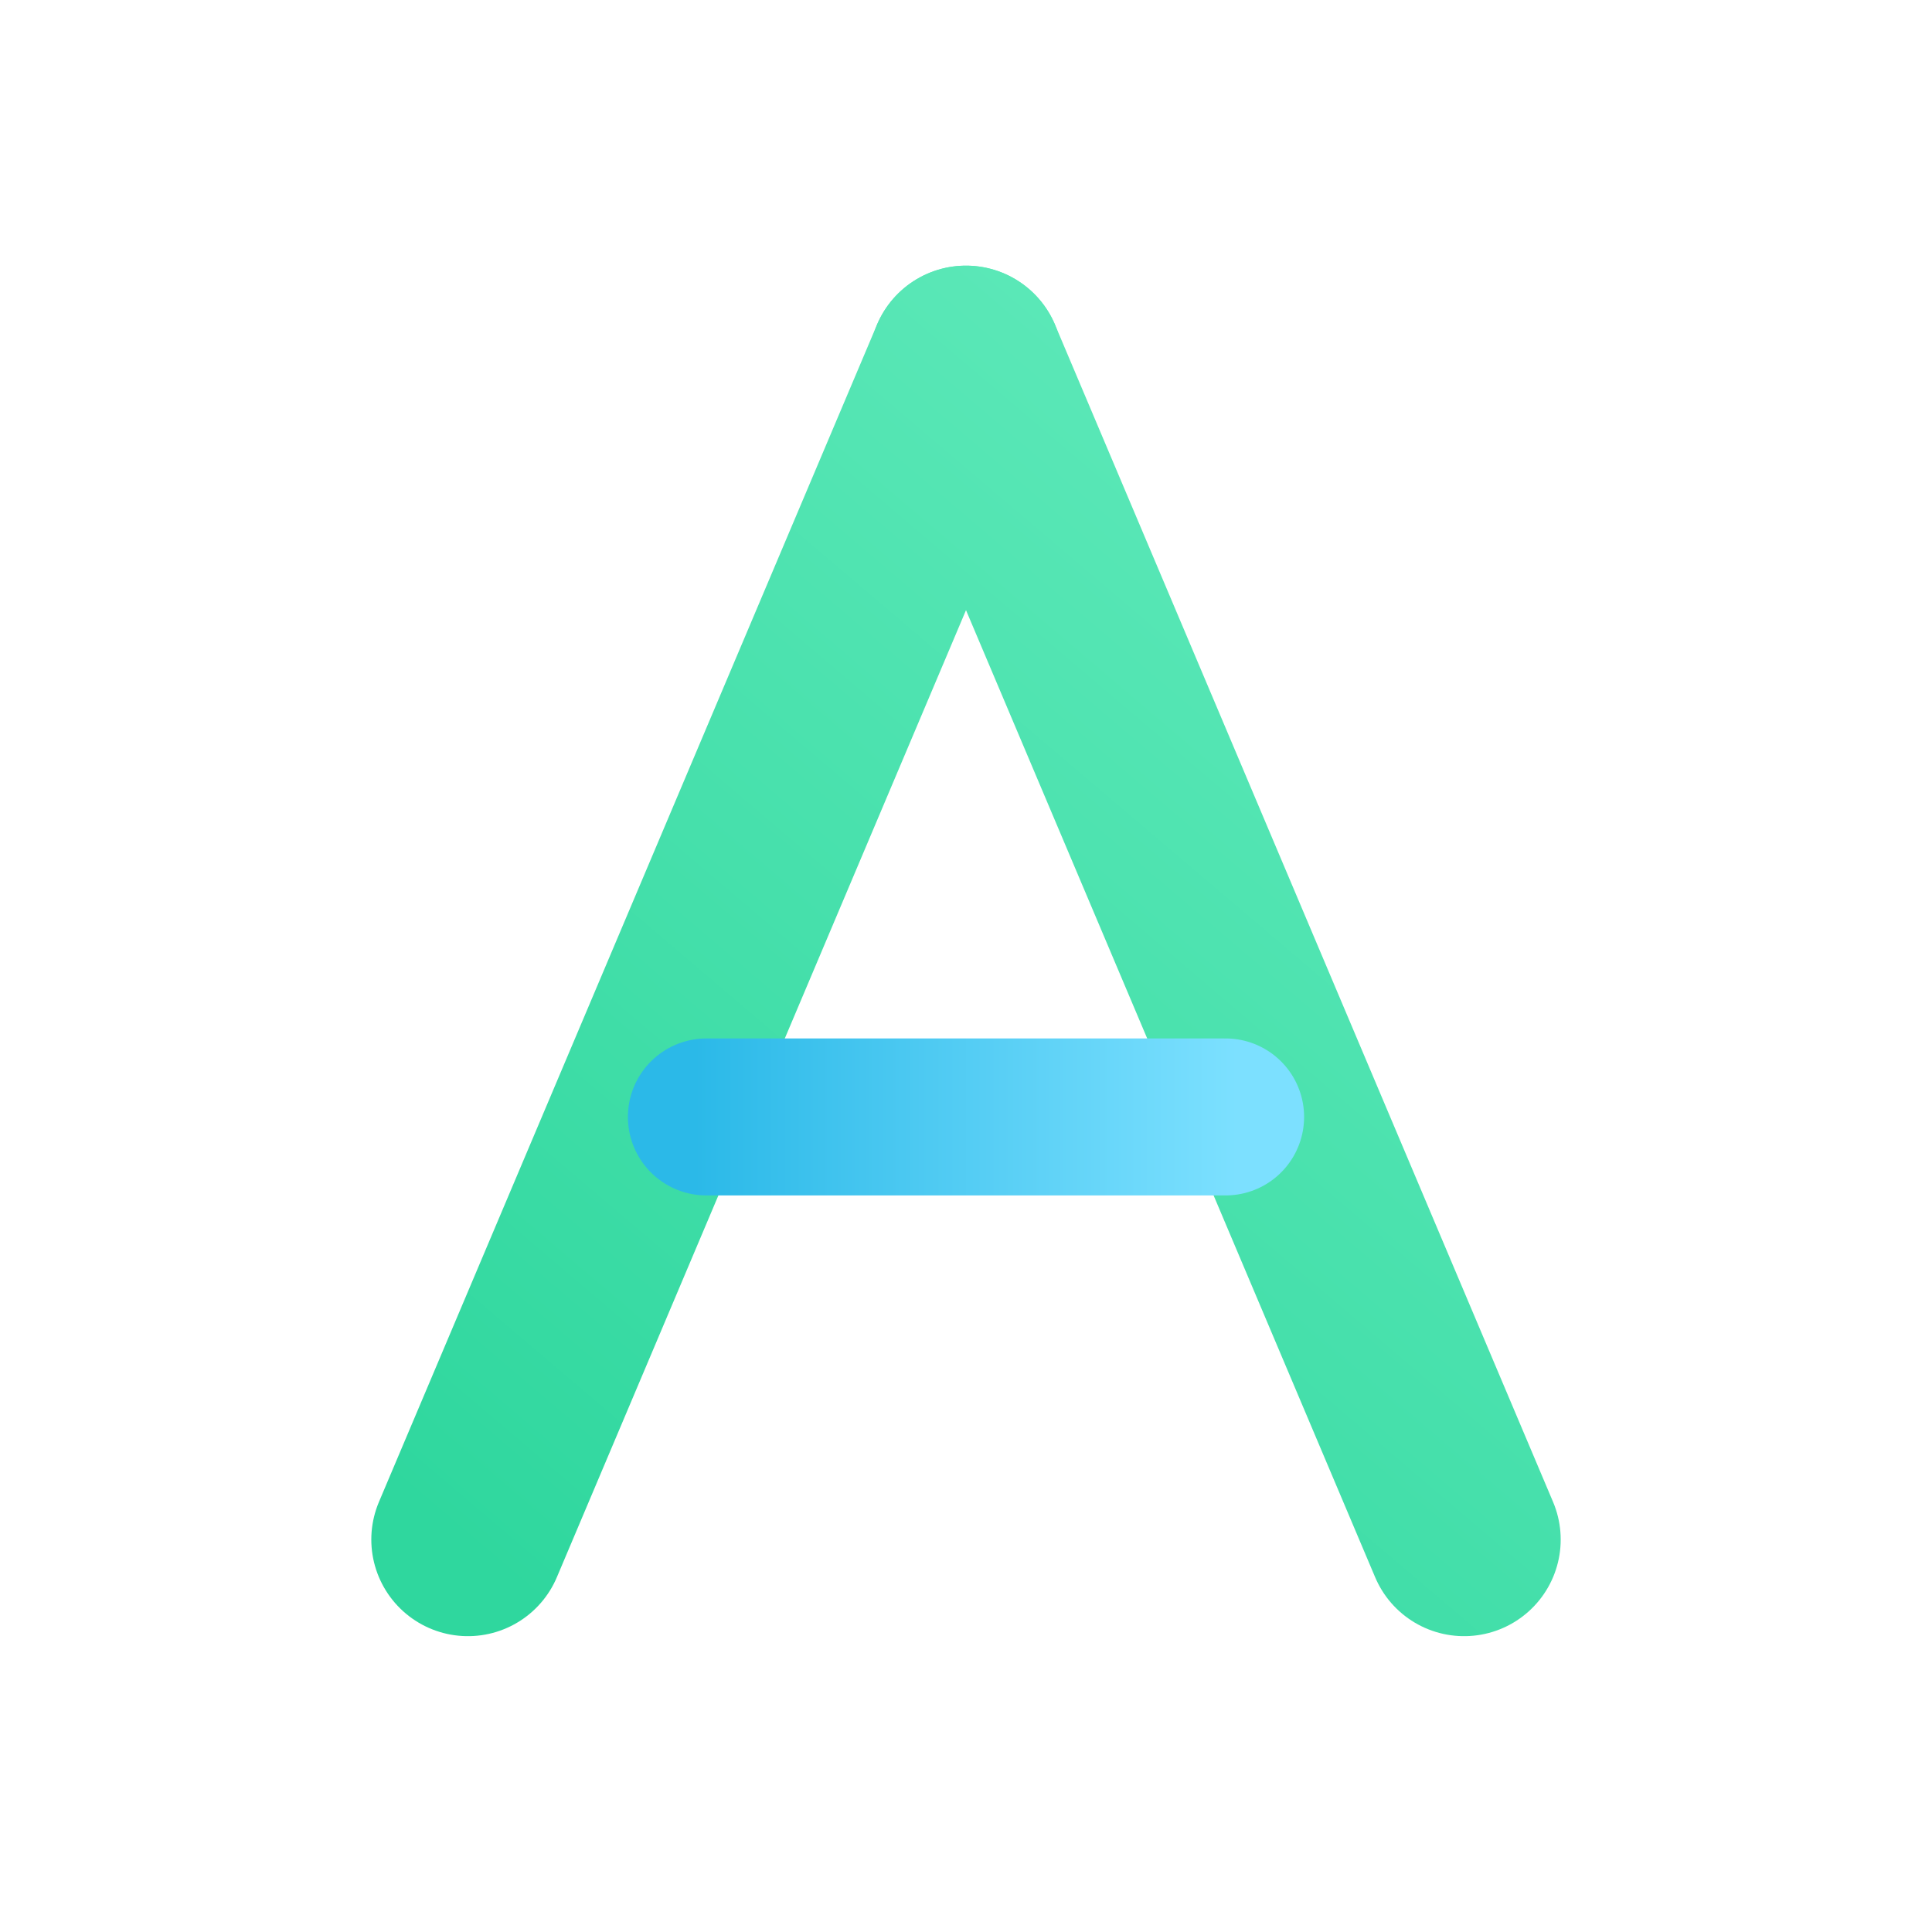
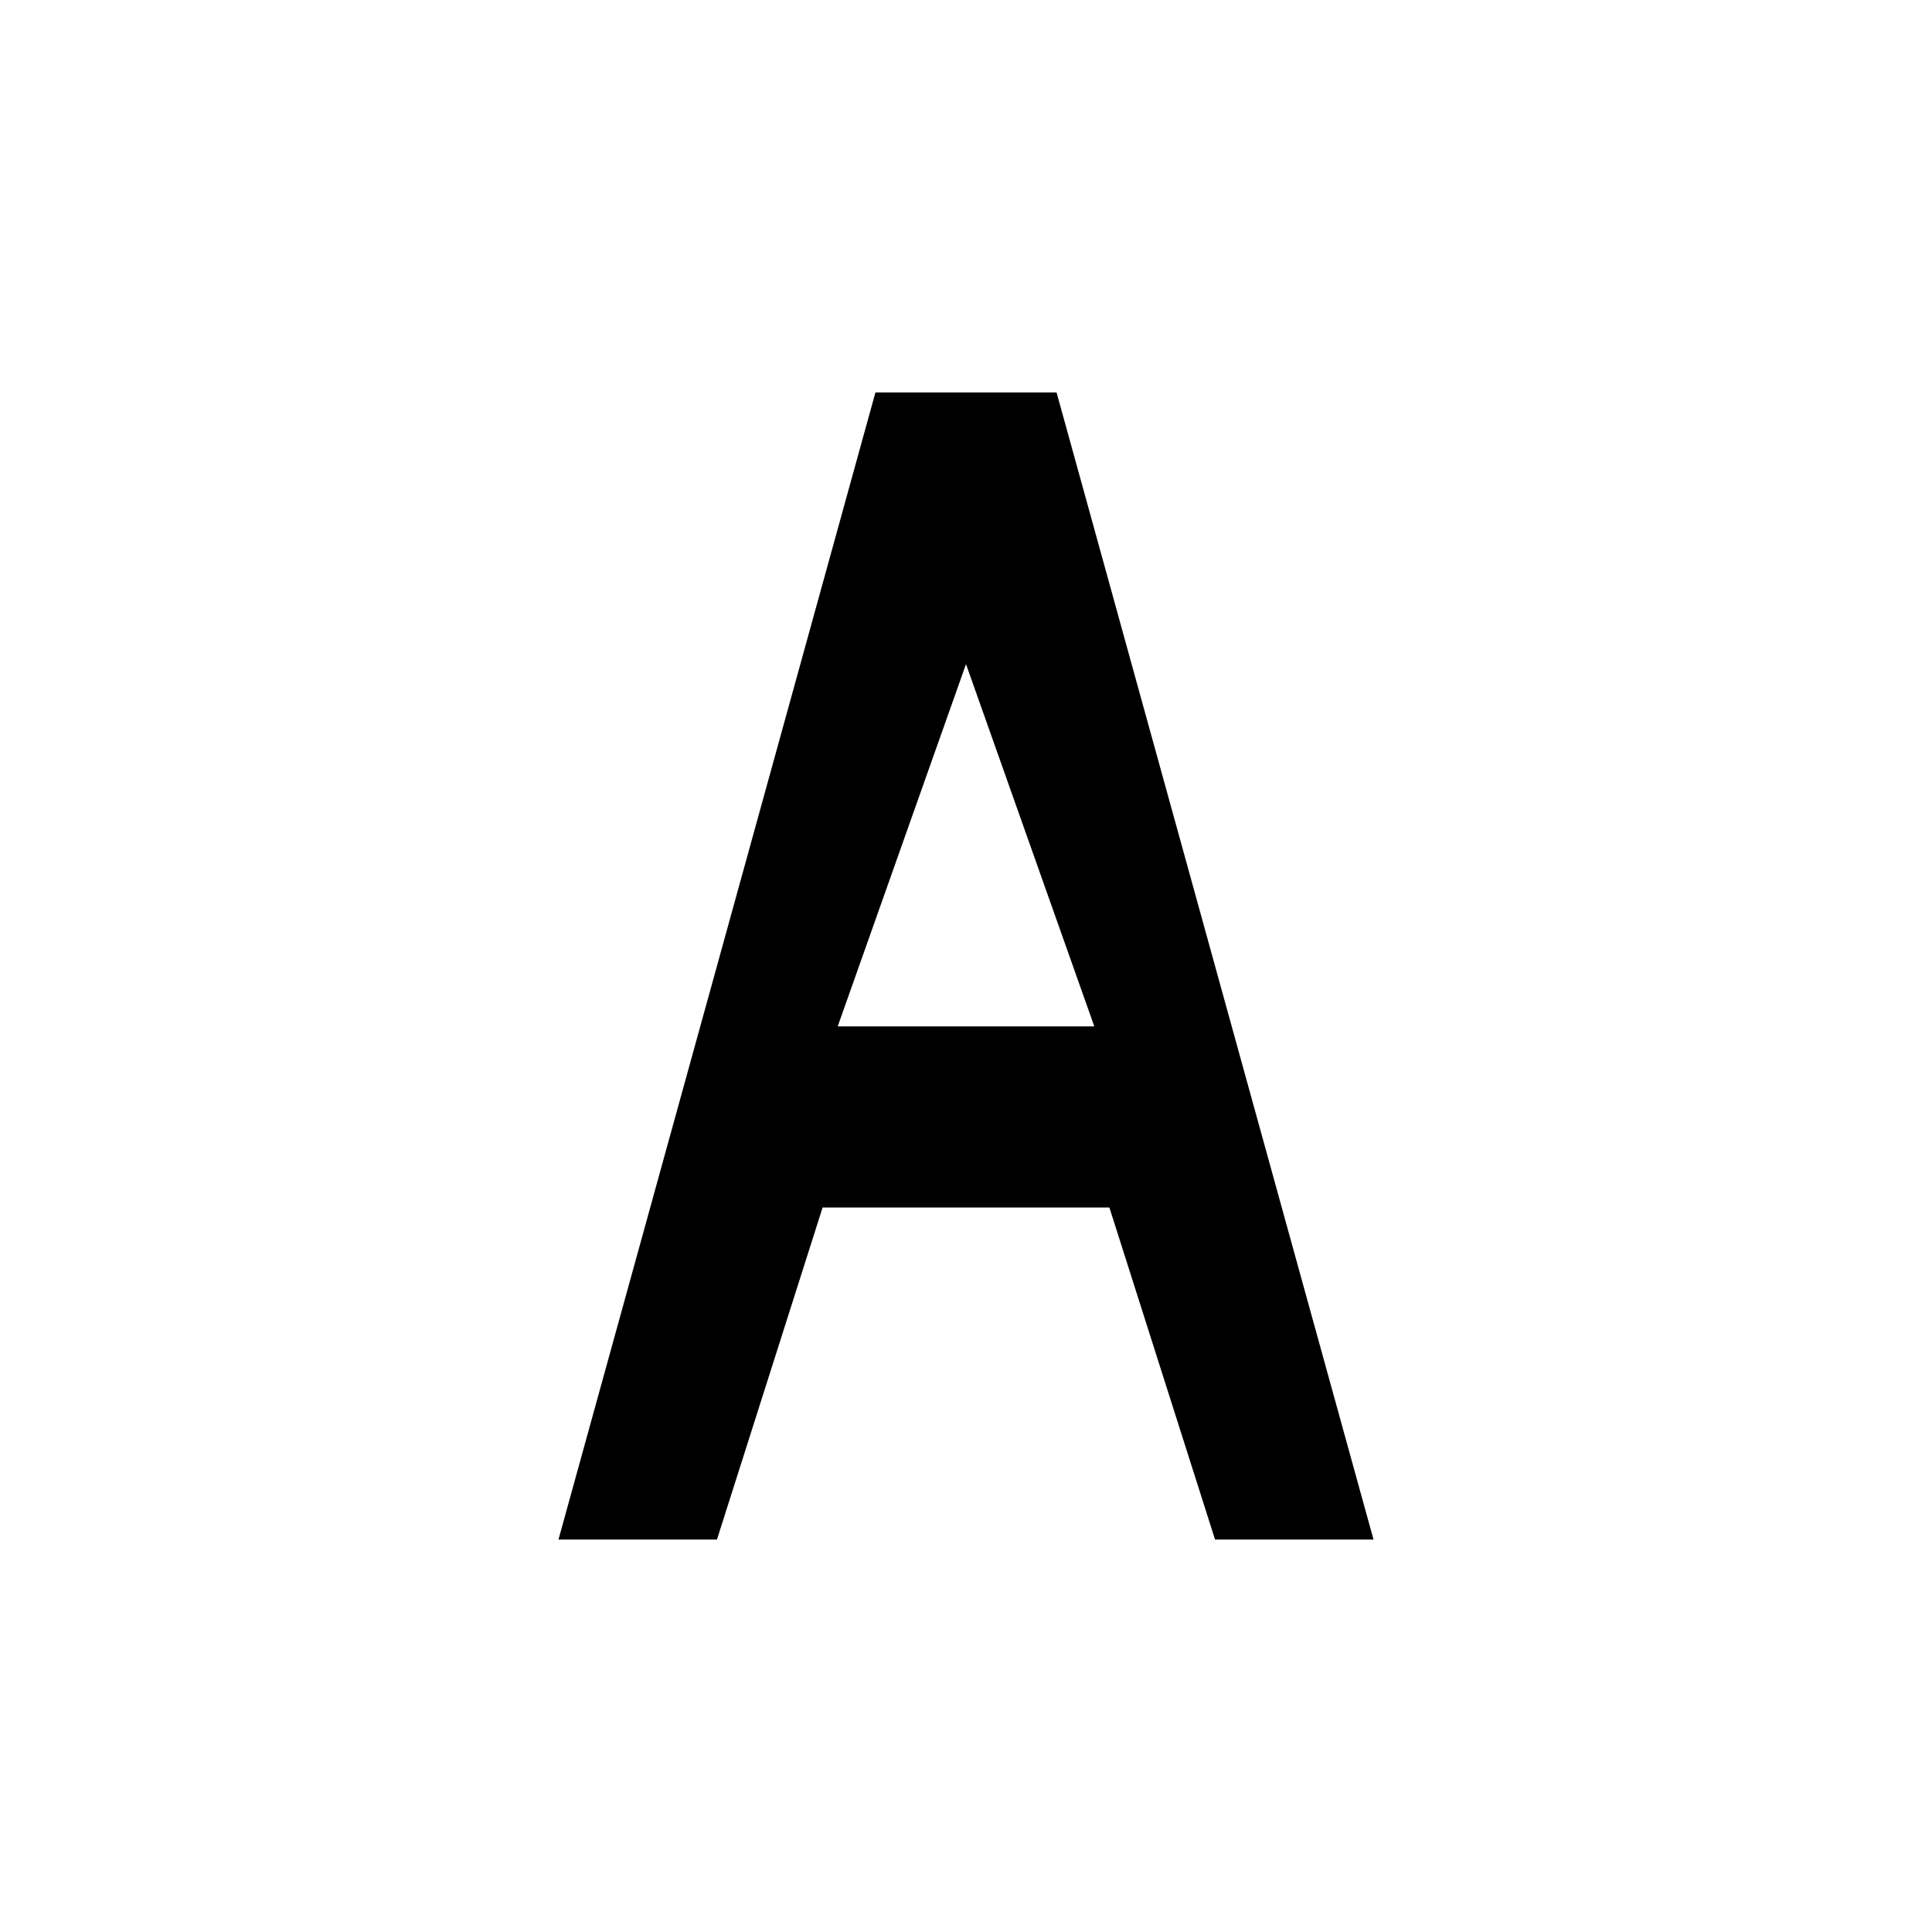
- <svg xmlns="http://www.w3.org/2000/svg" viewBox="0 0 64 64" width="64" height="64" role="img" aria-label="AgentWorkShop">
-   <defs>
-     <linearGradient id="mint" x1="15" y1="51" x2="49" y2="11" gradientUnits="userSpaceOnUse">
-       <stop offset="0" stop-color="#2fd79e" />
-       <stop offset="1" stop-color="#63ebbc" />
-     </linearGradient>
-     <linearGradient id="cyan" x1="23" y1="37" x2="41" y2="37" gradientUnits="userSpaceOnUse">
-       <stop offset="0" stop-color="#2bb9e8" />
-       <stop offset="1" stop-color="#7ce0ff" />
-     </linearGradient>
-   </defs>
-   <g fill="none" stroke-linecap="round">
-     <path d="M32 12 15.5 51" stroke="url(#mint)" stroke-width="6.4" />
-     <path d="M32 12 48.5 51" stroke="url(#mint)" stroke-width="6.4" />
-     <path d="M23.4 37h17.2" stroke="url(#cyan)" stroke-width="5.2" />
-   </g>
+ <svg xmlns="http://www.w3.org/2000/svg" viewBox="0 0 512 512" width="512" height="512" role="img" aria-label="AgentWorkShop">
+   <path fill="currentColor" fill-rule="evenodd" d="M232 104H280L364 408H322L294 320H218L190 408H148ZM256 176 222 272H290Z" />
</svg>
